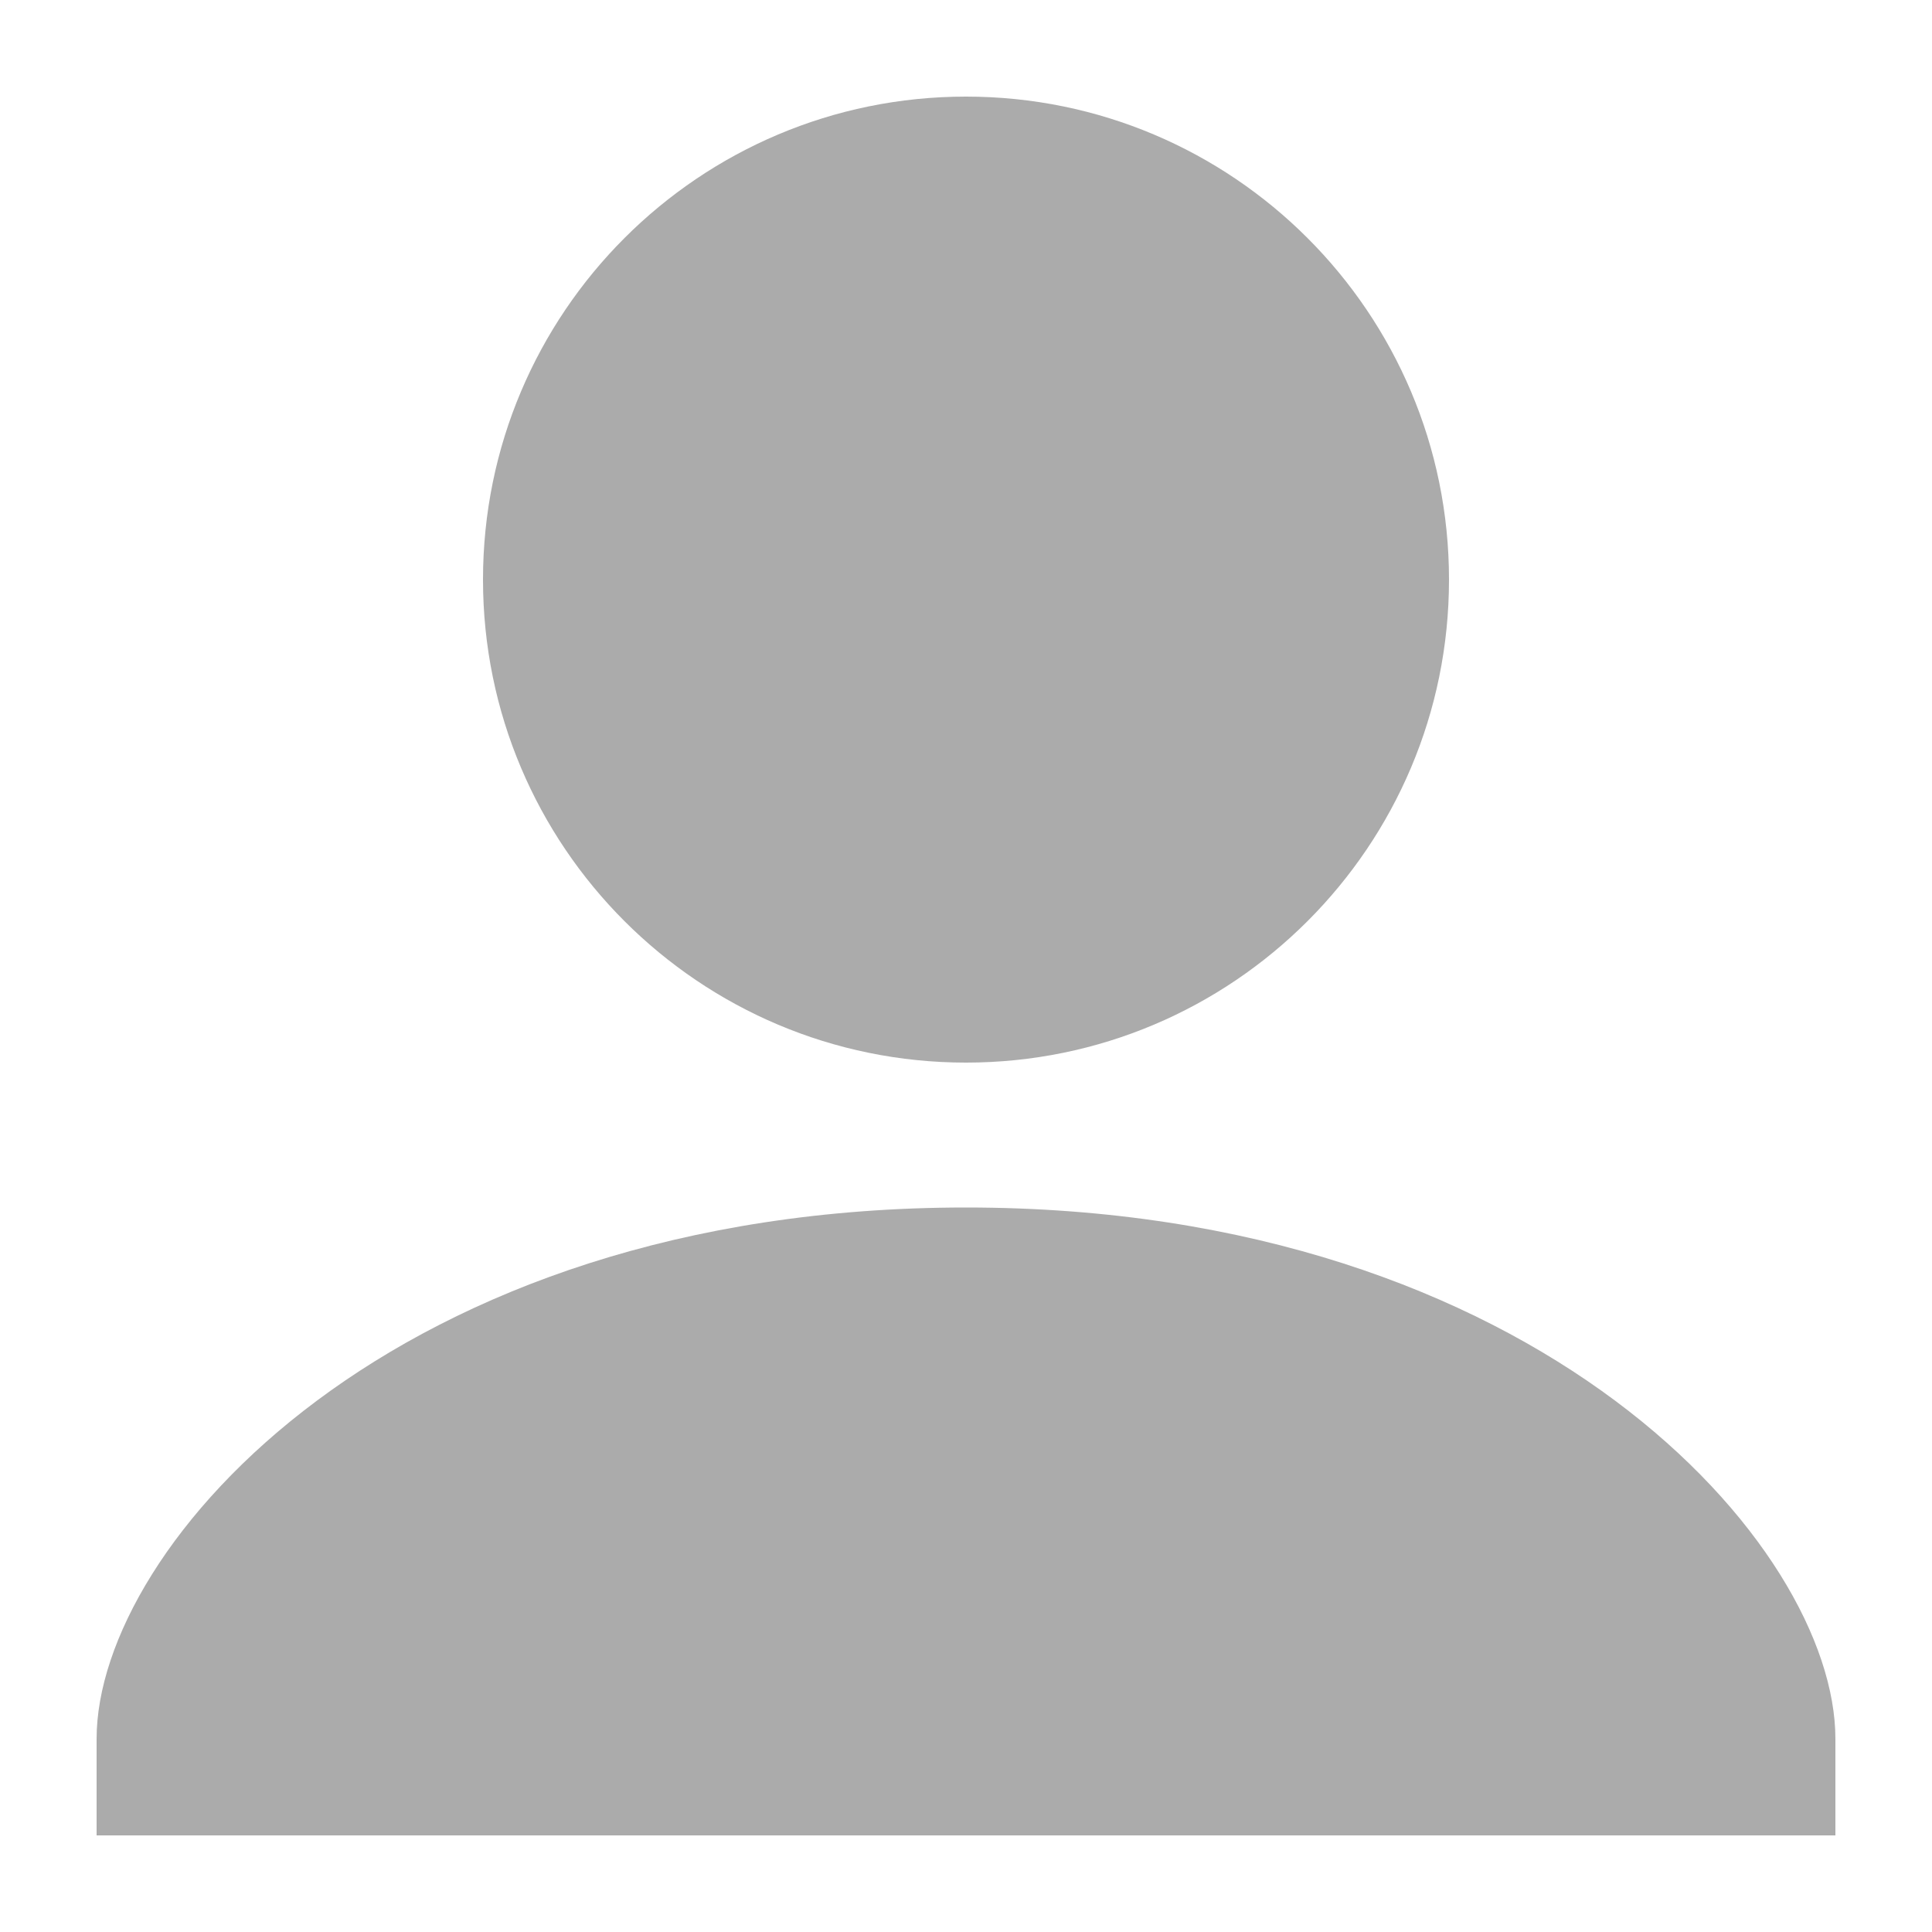
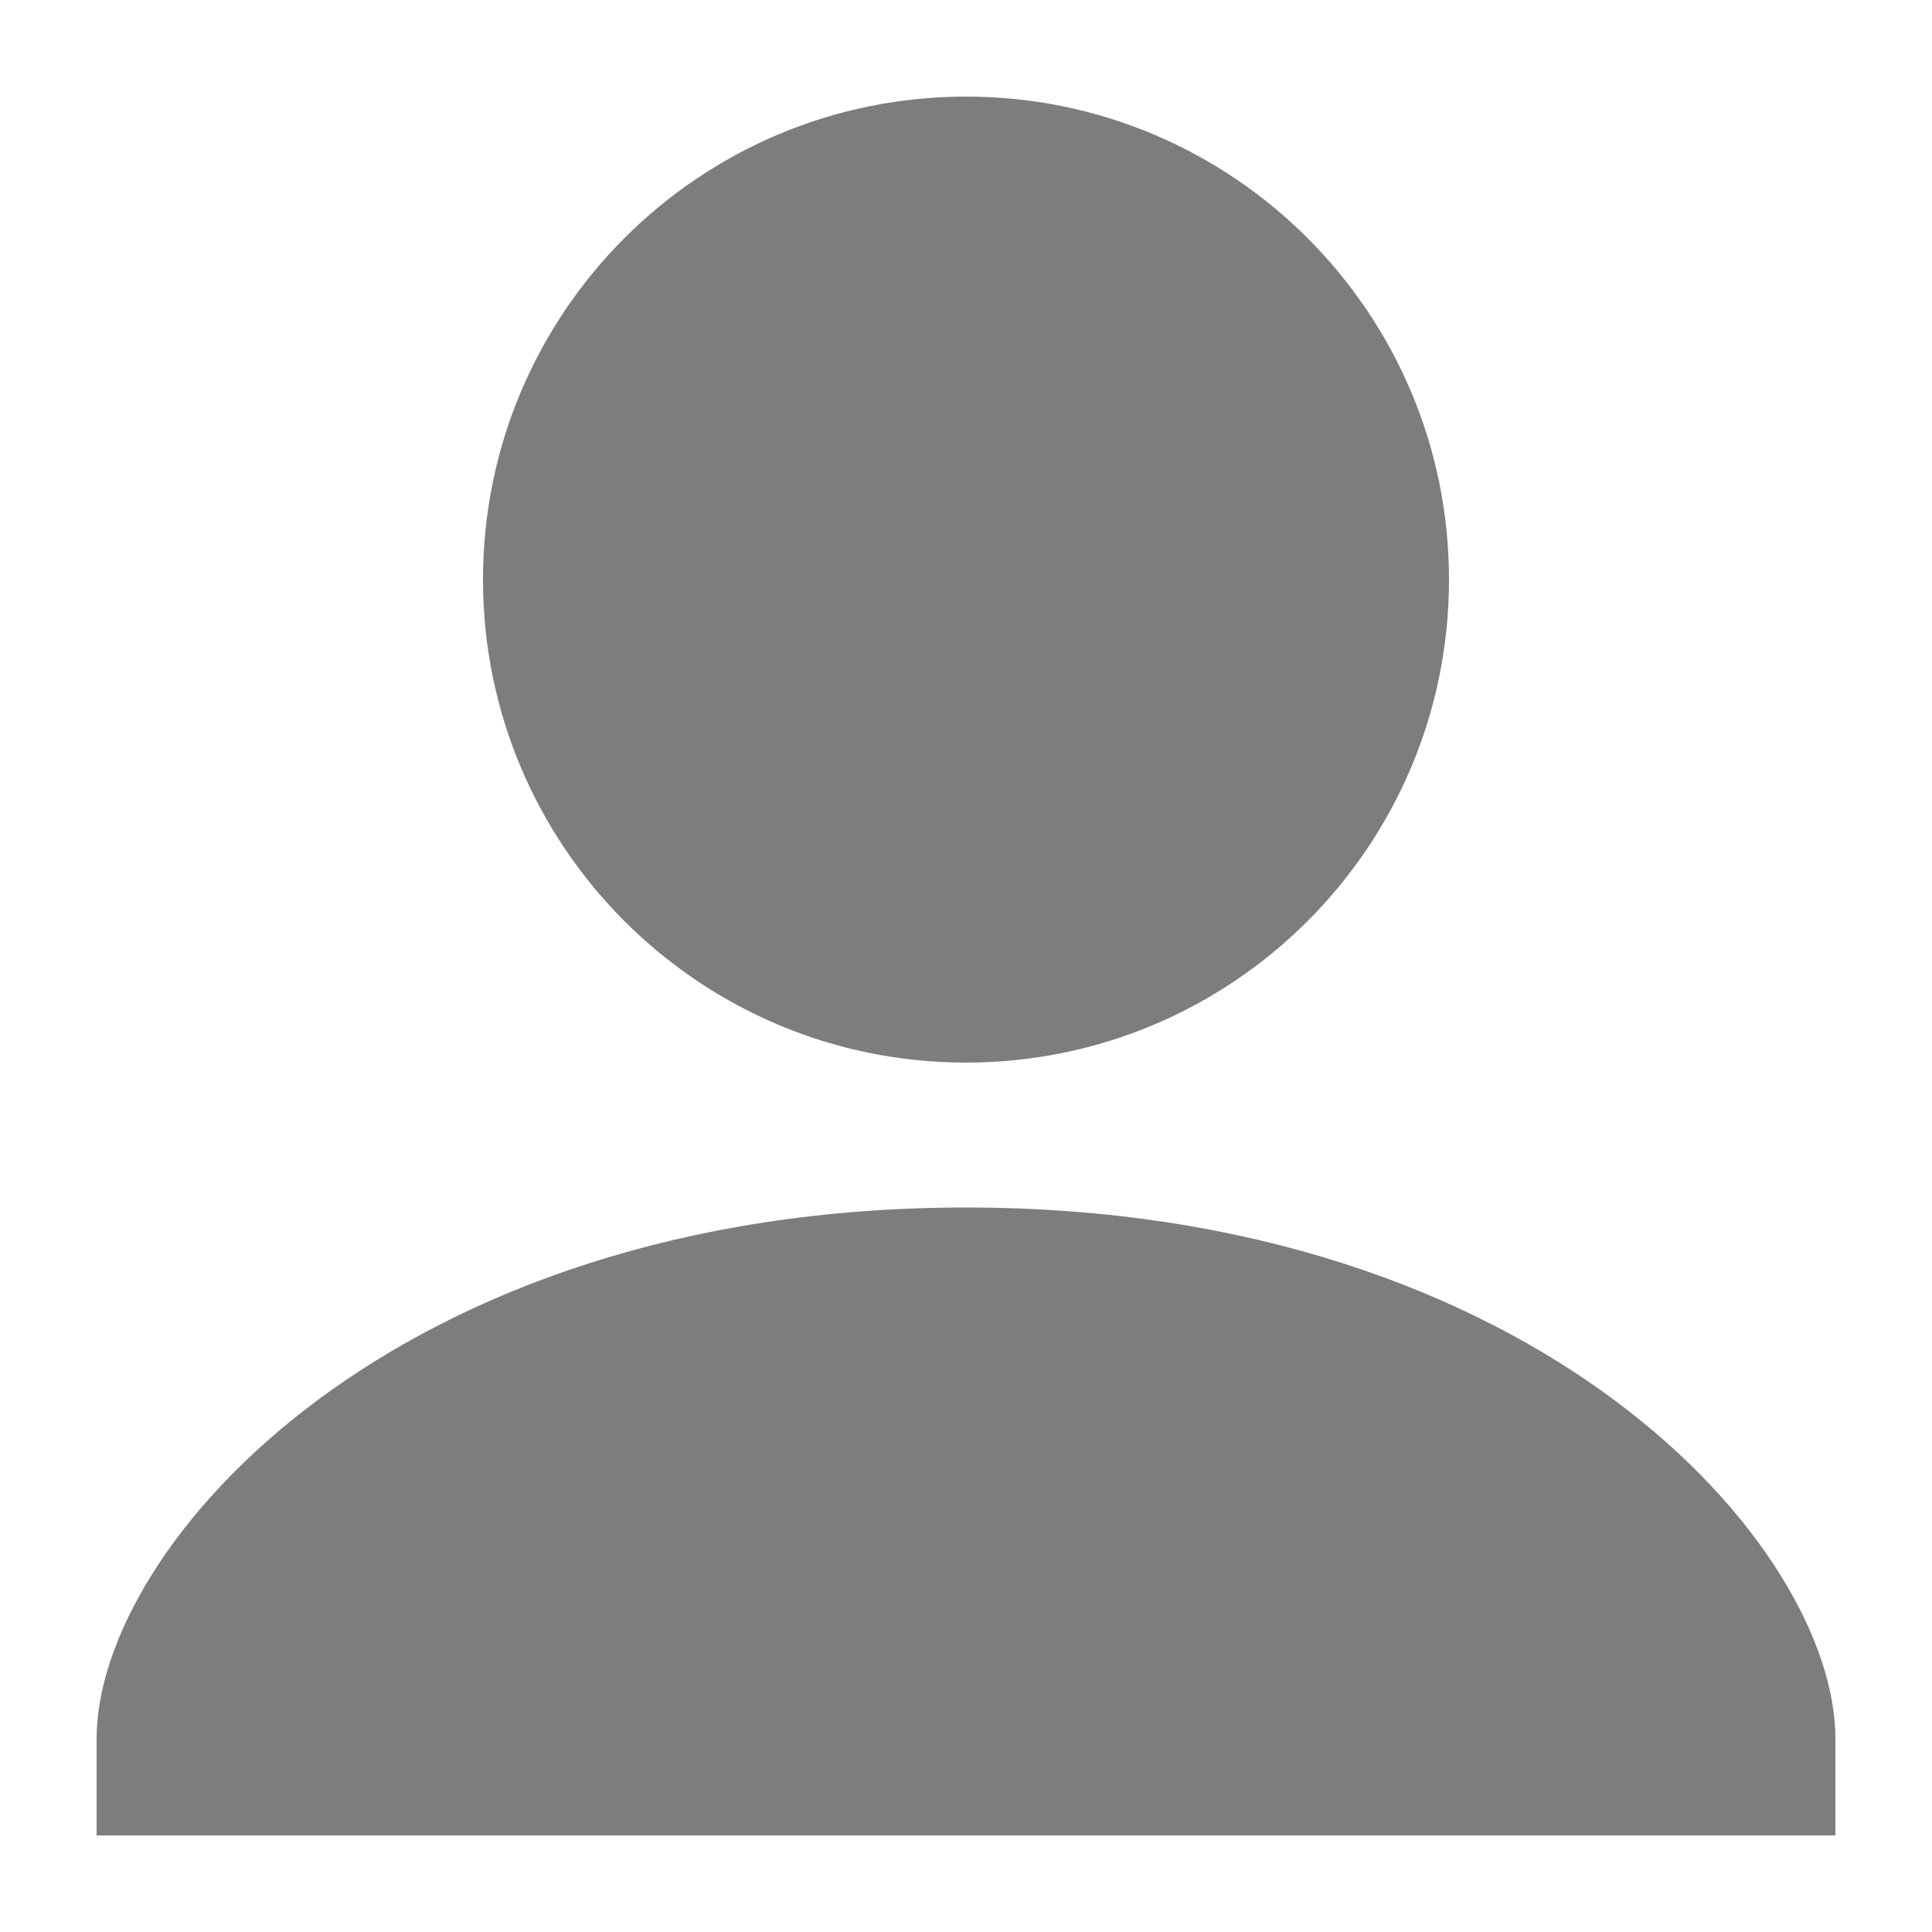
- <svg xmlns="http://www.w3.org/2000/svg" width="20" height="20" viewBox="0 0 20 20" opacity=".33">
+ <svg xmlns="http://www.w3.org/2000/svg" width="20" height="20" viewBox="0 0 20 20" opacity=".51">
  <path d="M10 12.5c-5.92 0-9 3.5-9 5.5v1h18v-1c0-2-3.08-5.5-9-5.5z" />
  <circle cx="10" cy="6" r="5" />
</svg>
